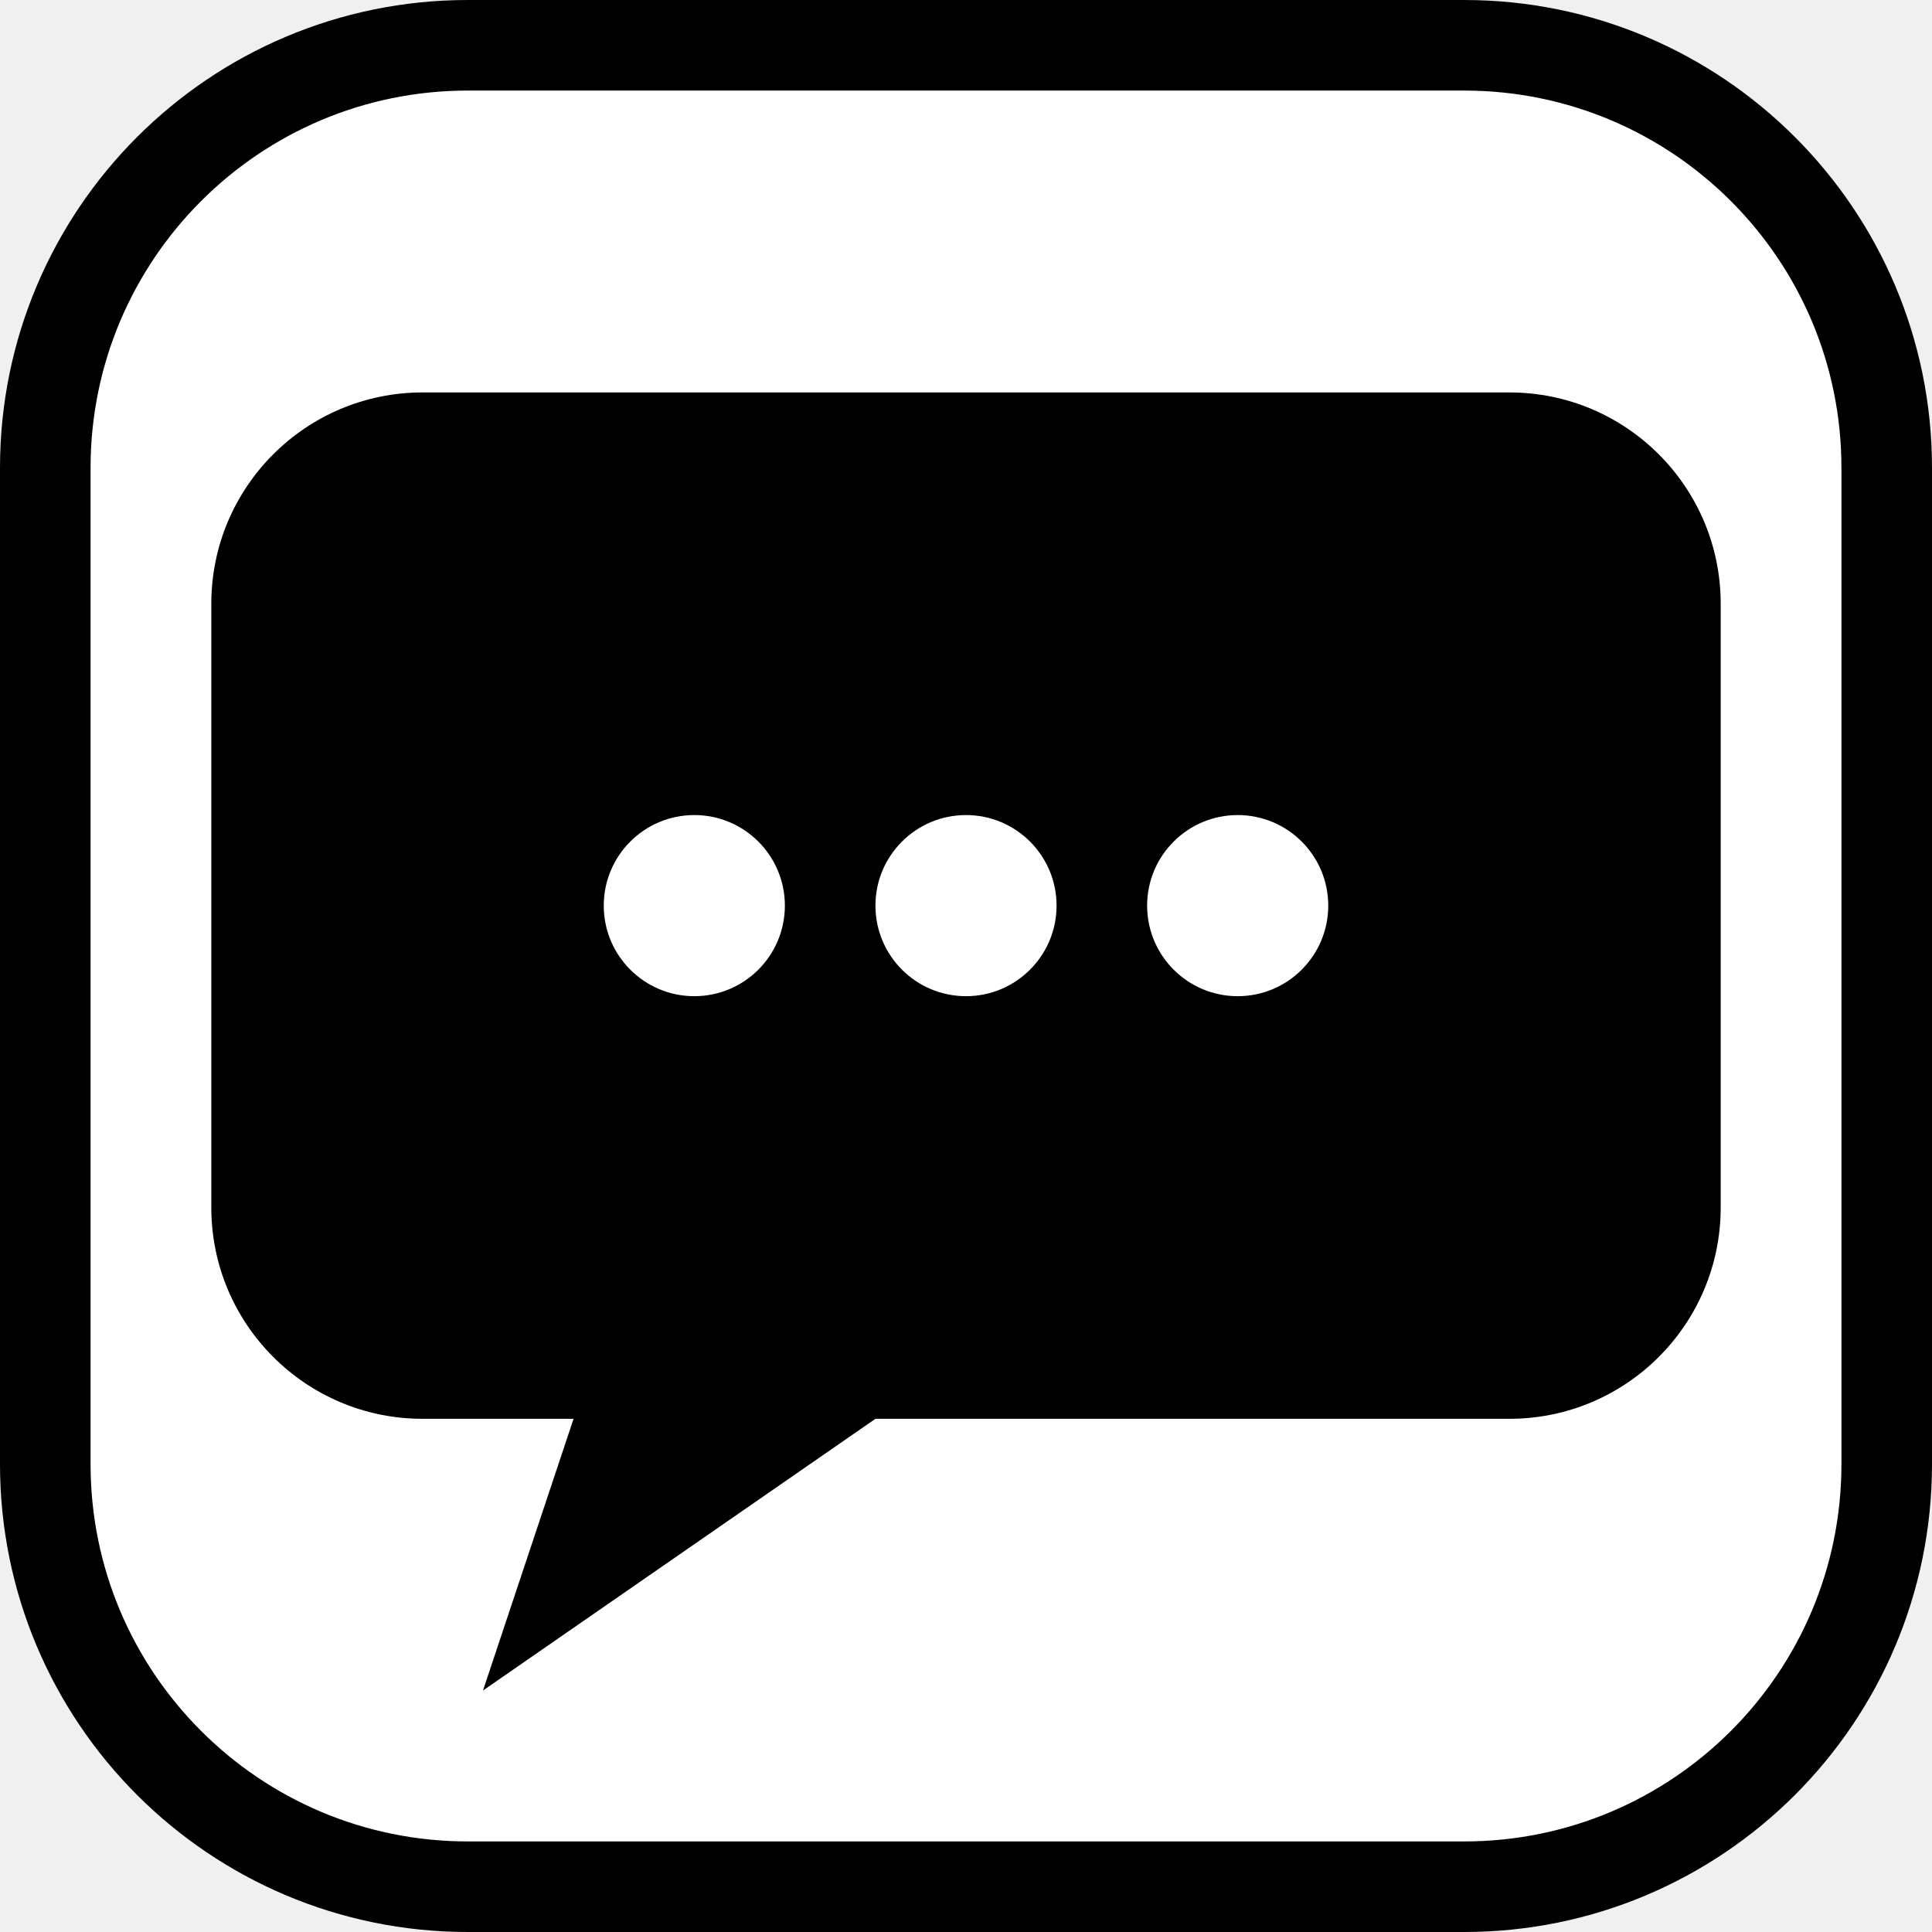
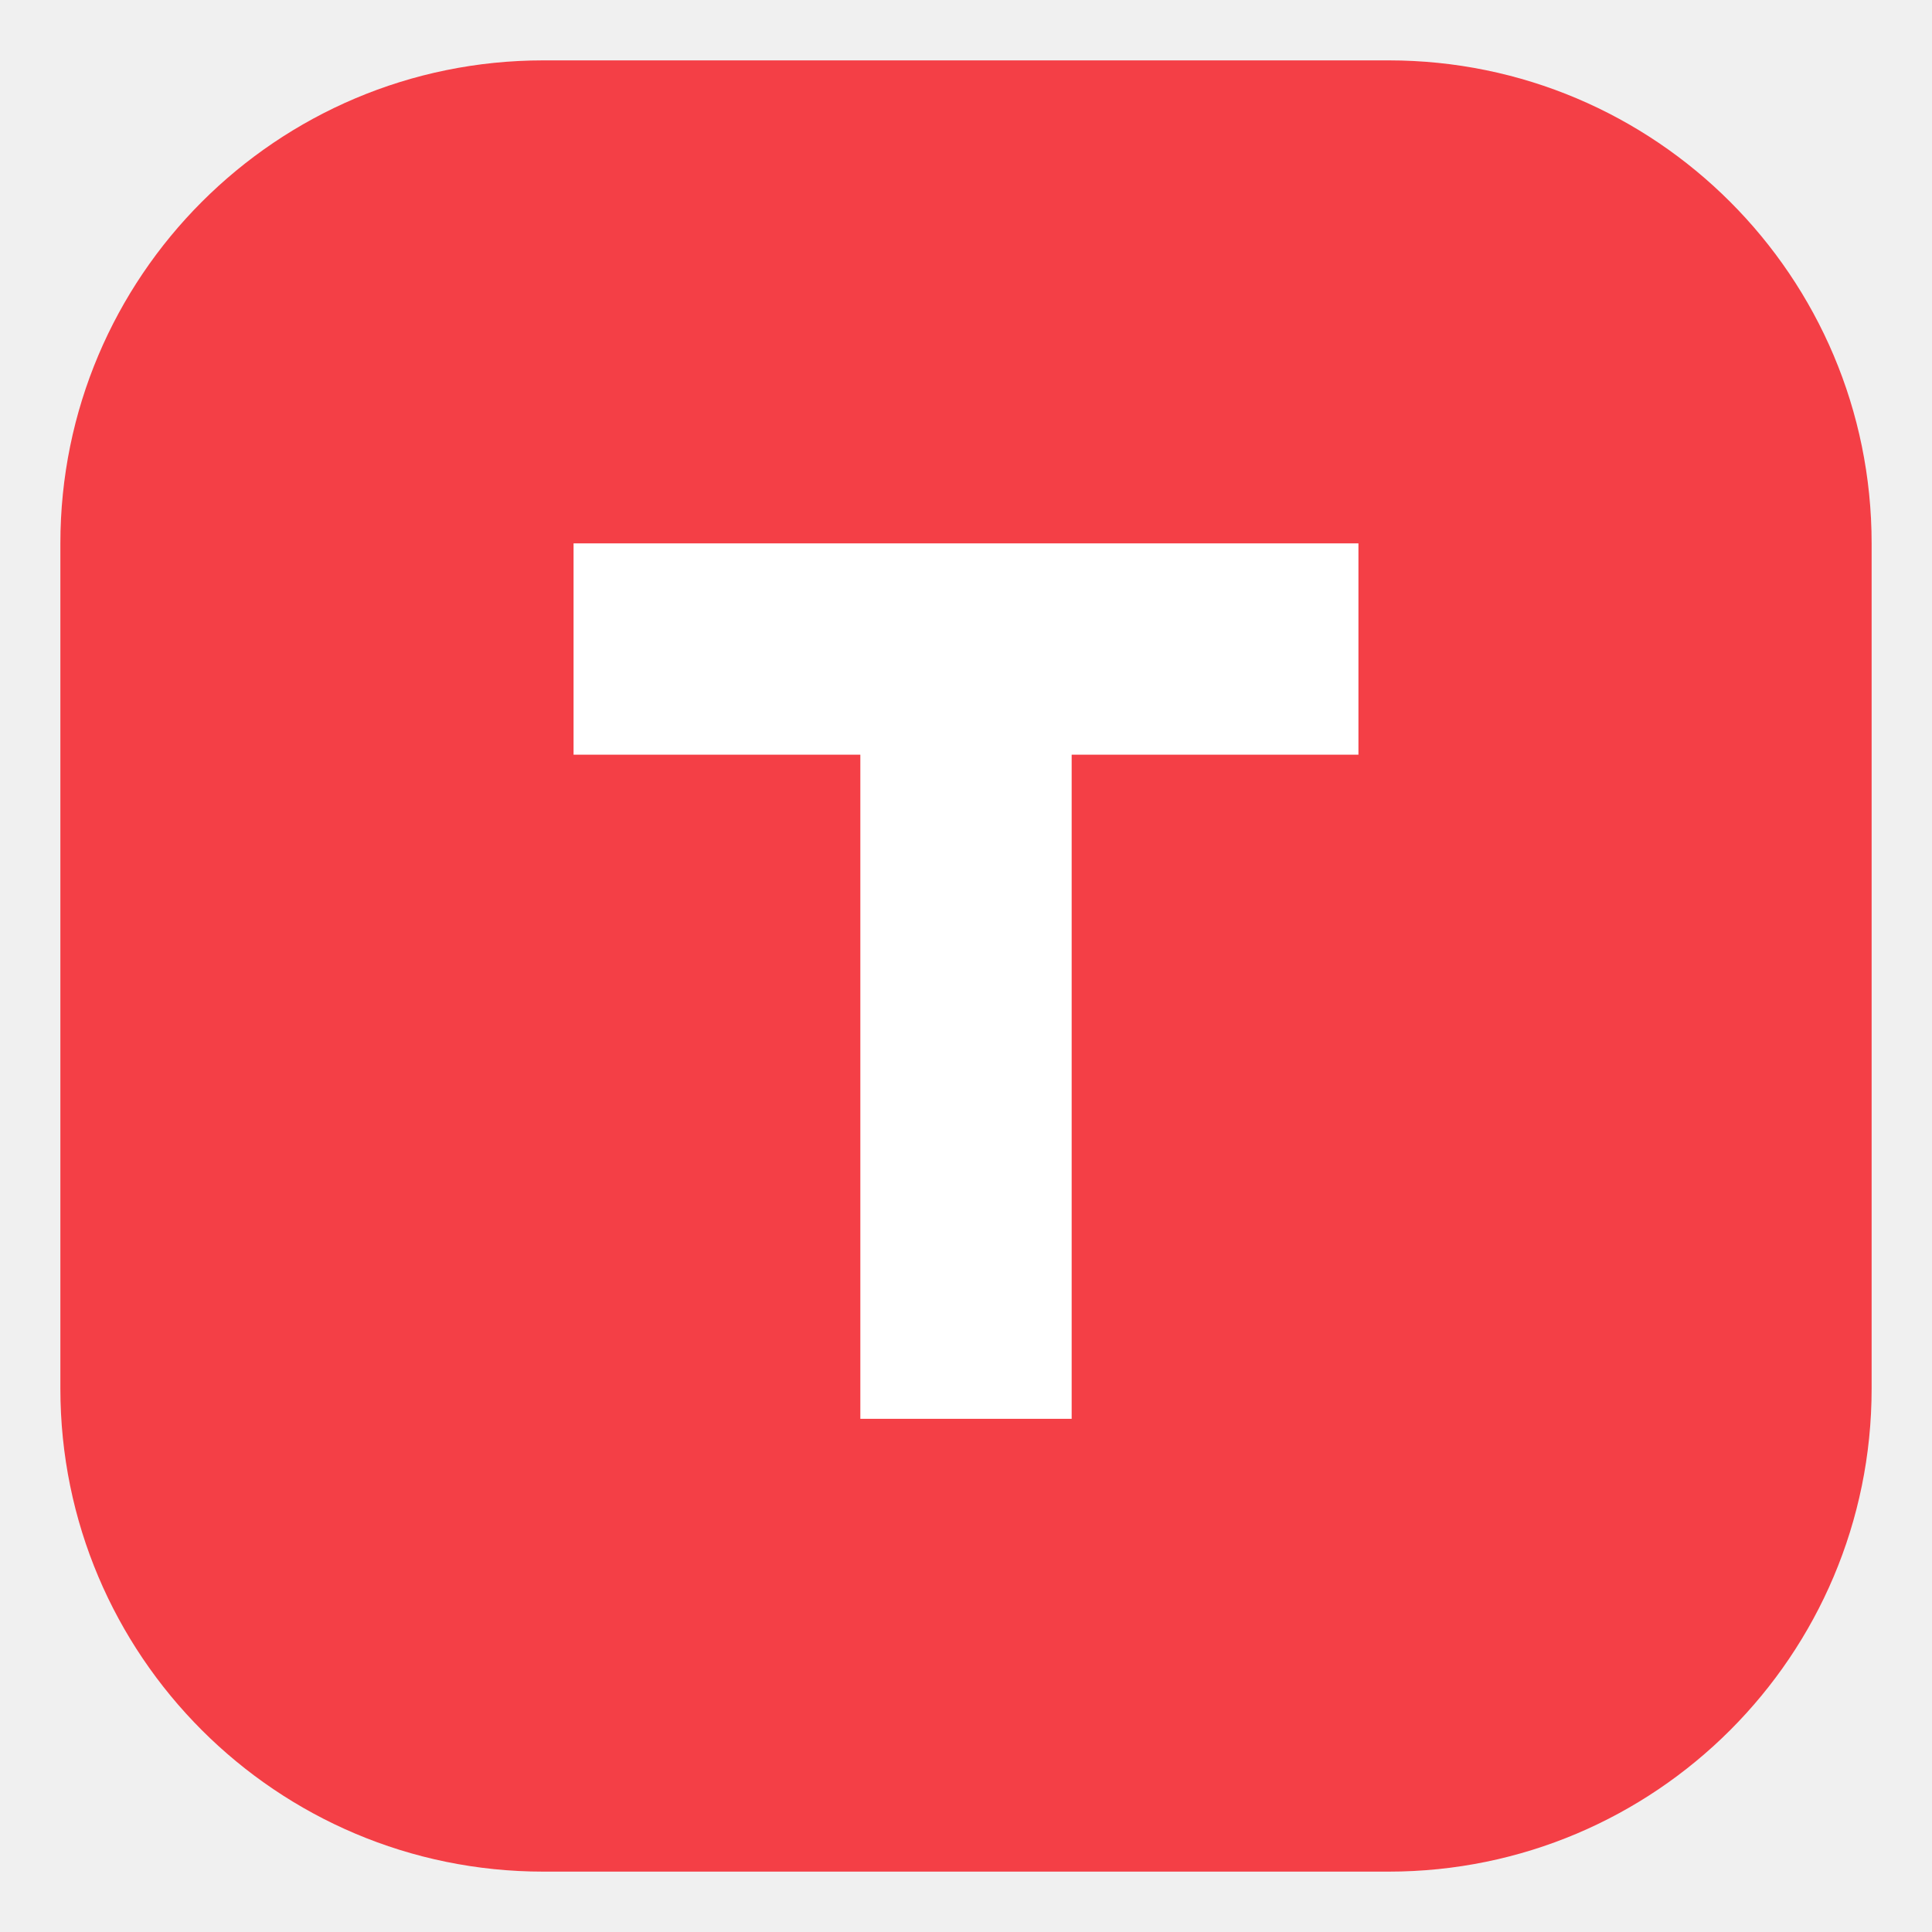
<svg xmlns="http://www.w3.org/2000/svg" viewBox="0 0 64 64">
-   <rect x="1.5" y="1.5" width="61" height="61" rx="14" fill="#fff" stroke="#000" stroke-width="3" />
-   <path fill="#000" d="M14 13h36a7 7 0 0 1 7 7v20a7 7 0 0 1-7 7H29L16 56l3-9h-5a7 7 0 0 1-7-7V20a7 7 0 0 1 7-7Z" />
-   <circle cx="23" cy="30" r="3" fill="#fff" />
-   <circle cx="32" cy="30" r="3" fill="#fff" />
-   <circle cx="41" cy="30" r="3" fill="#fff" />
+   <style>
+     .talkaton-letter { fill: #ffffff; }
+     @media (prefers-color-scheme: dark) {
+       .talkaton-letter { fill: #111111; }
+     }
+   </style>
+   <rect x="2" y="2" width="60" height="60" rx="16" fill="#f43f46" />
+   <path class="talkaton-letter" d="M19 18h26v7H35.5v22h-7V25H19z" />
</svg>
